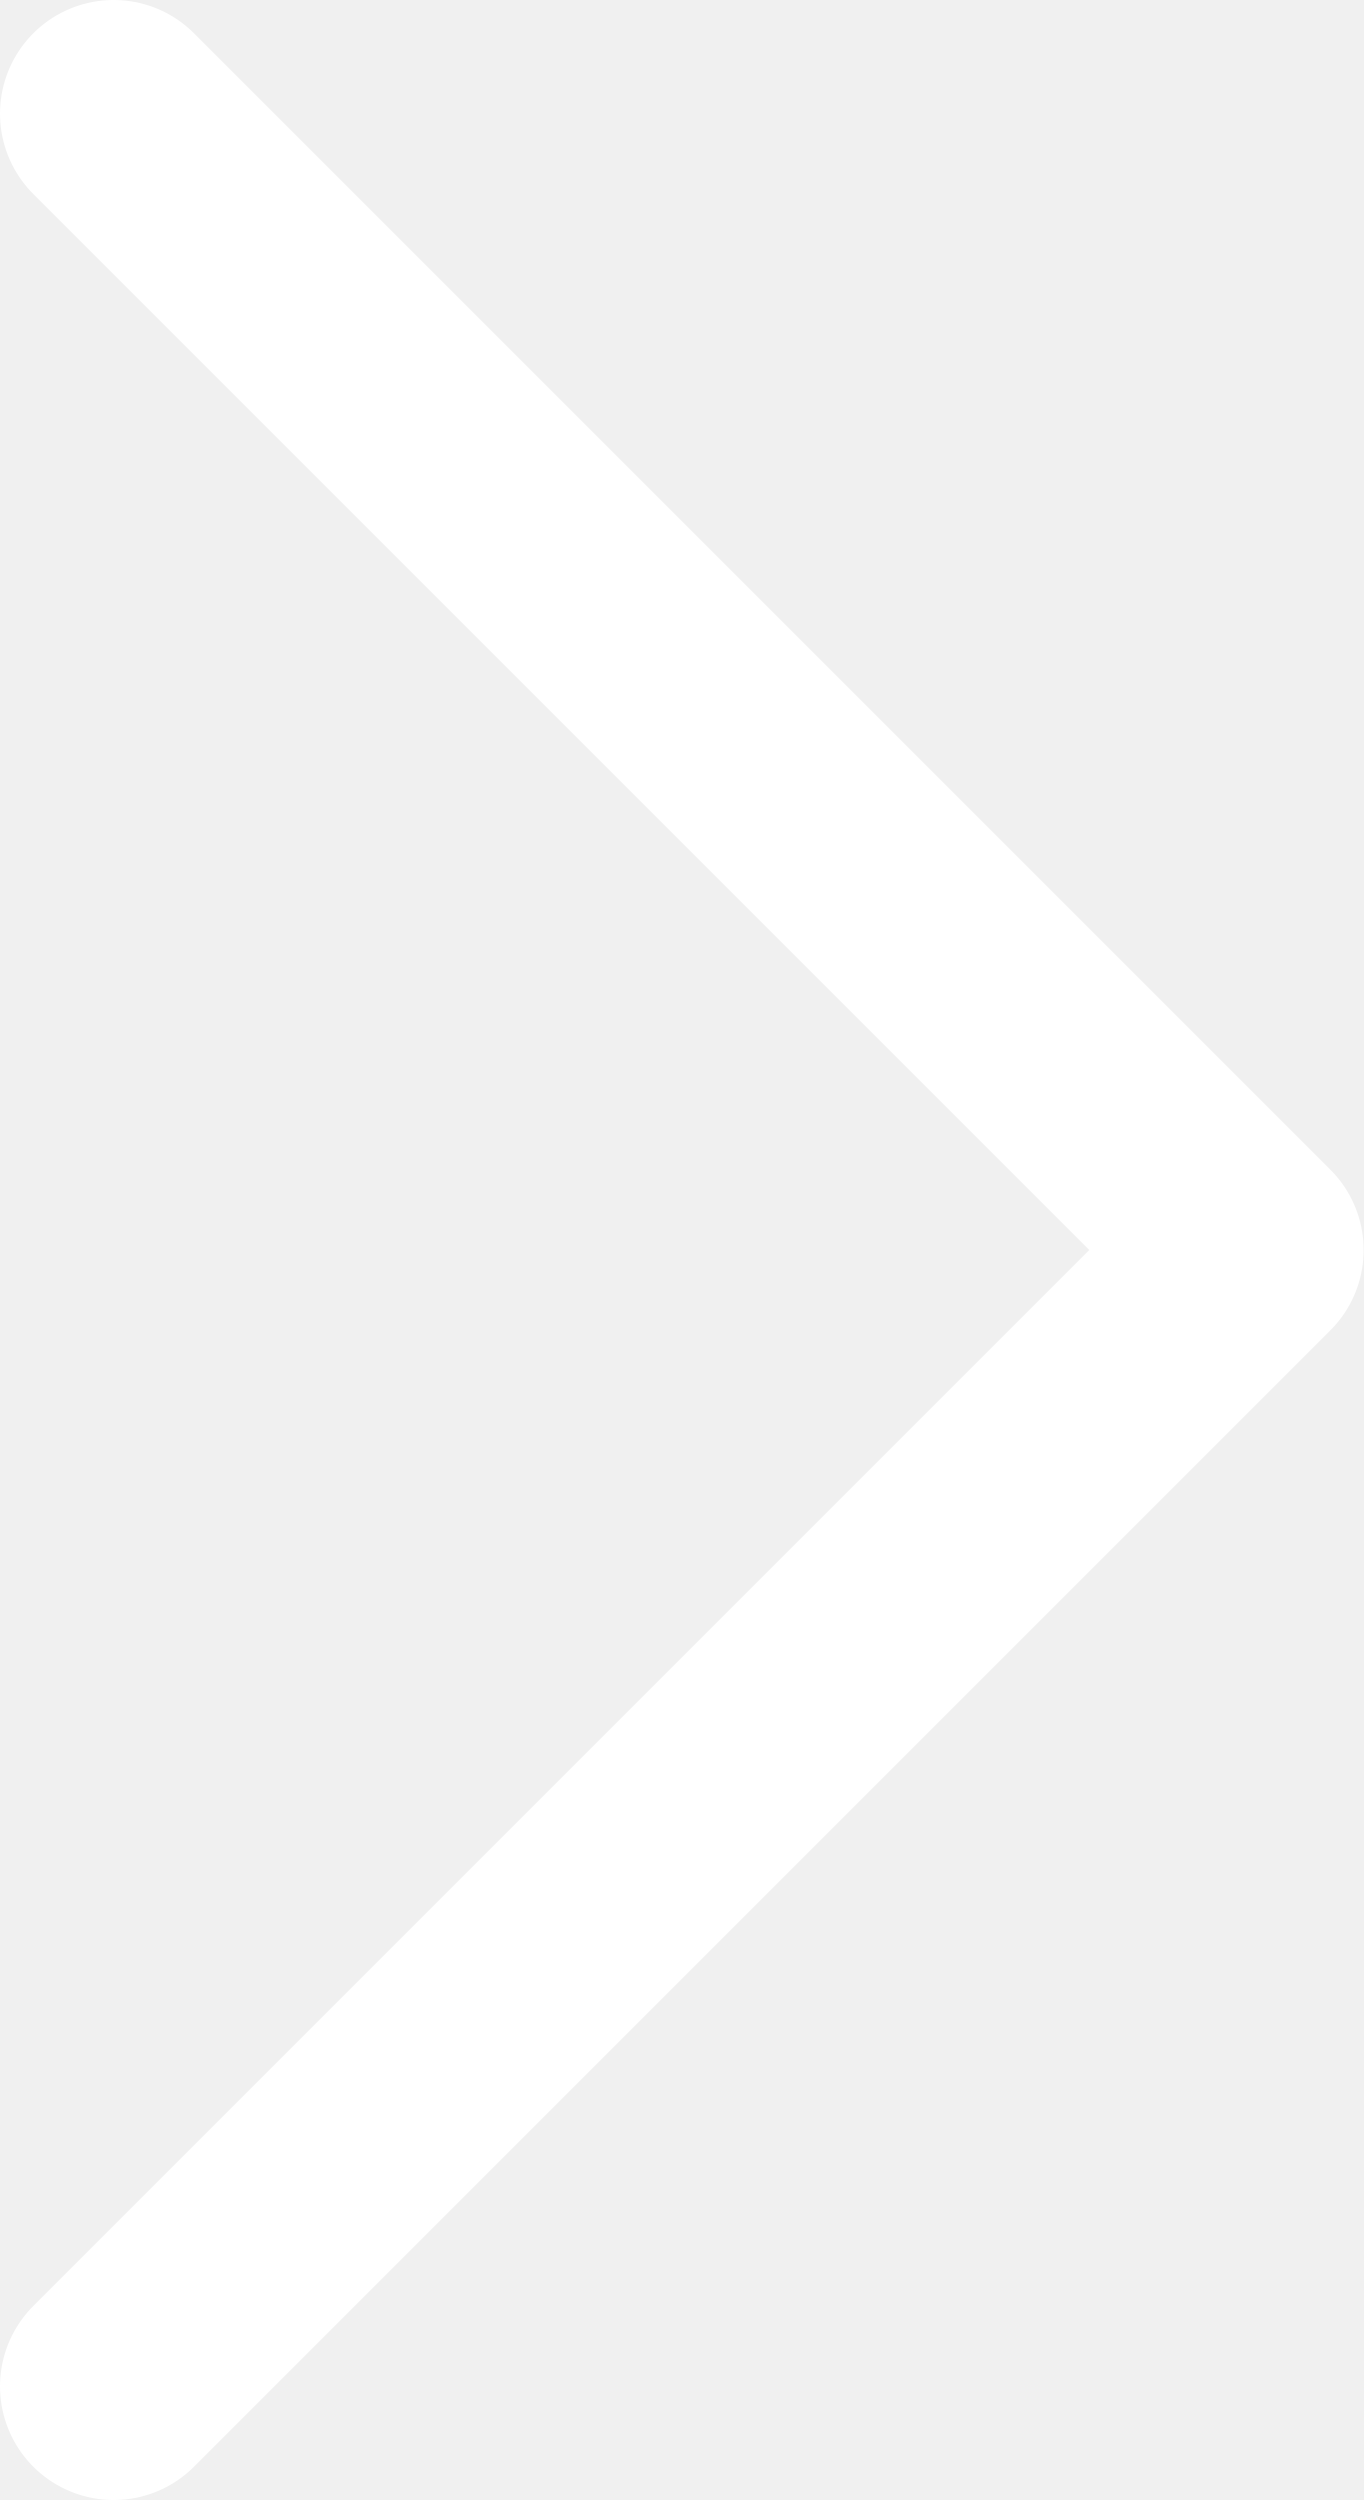
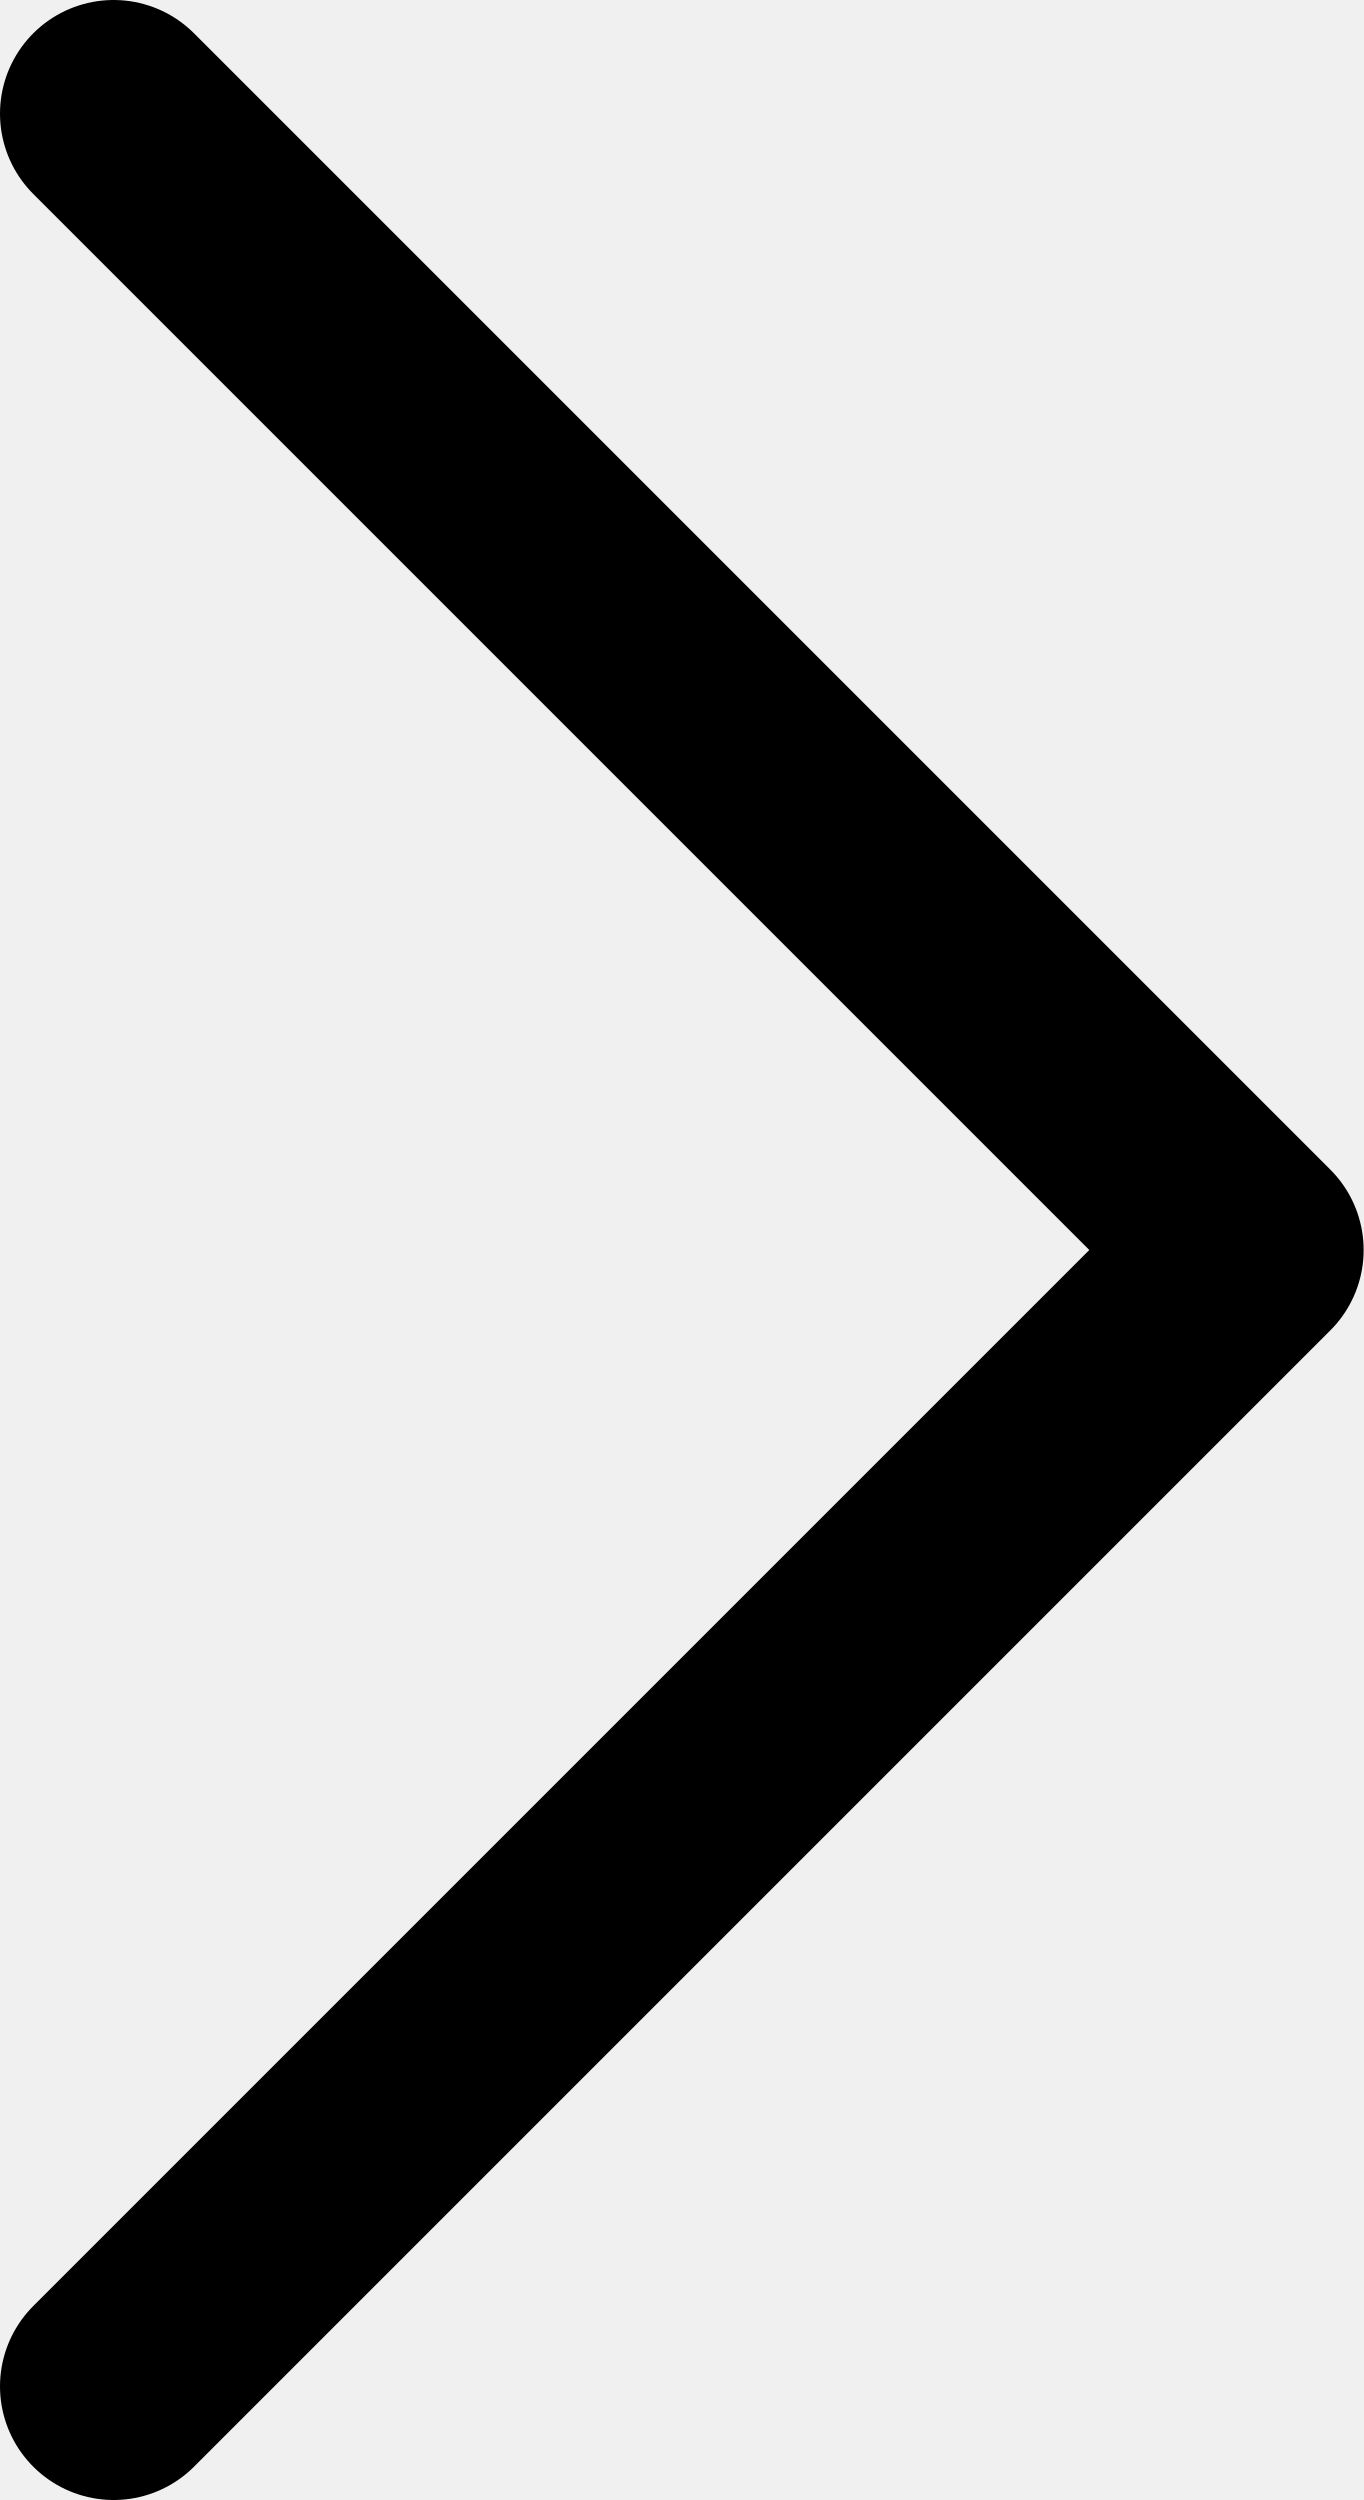
<svg xmlns="http://www.w3.org/2000/svg" width="12" height="22" viewBox="0 0 12 22" fill="none">
-   <path d="M1 21L11 11L1 1" stroke="white" stroke-width="2" stroke-linecap="round" stroke-linejoin="round" />
+   <path d="M1 21L11 11L1 1" stroke="black" stroke-width="2" stroke-linecap="round" stroke-linejoin="round" />
</svg>
